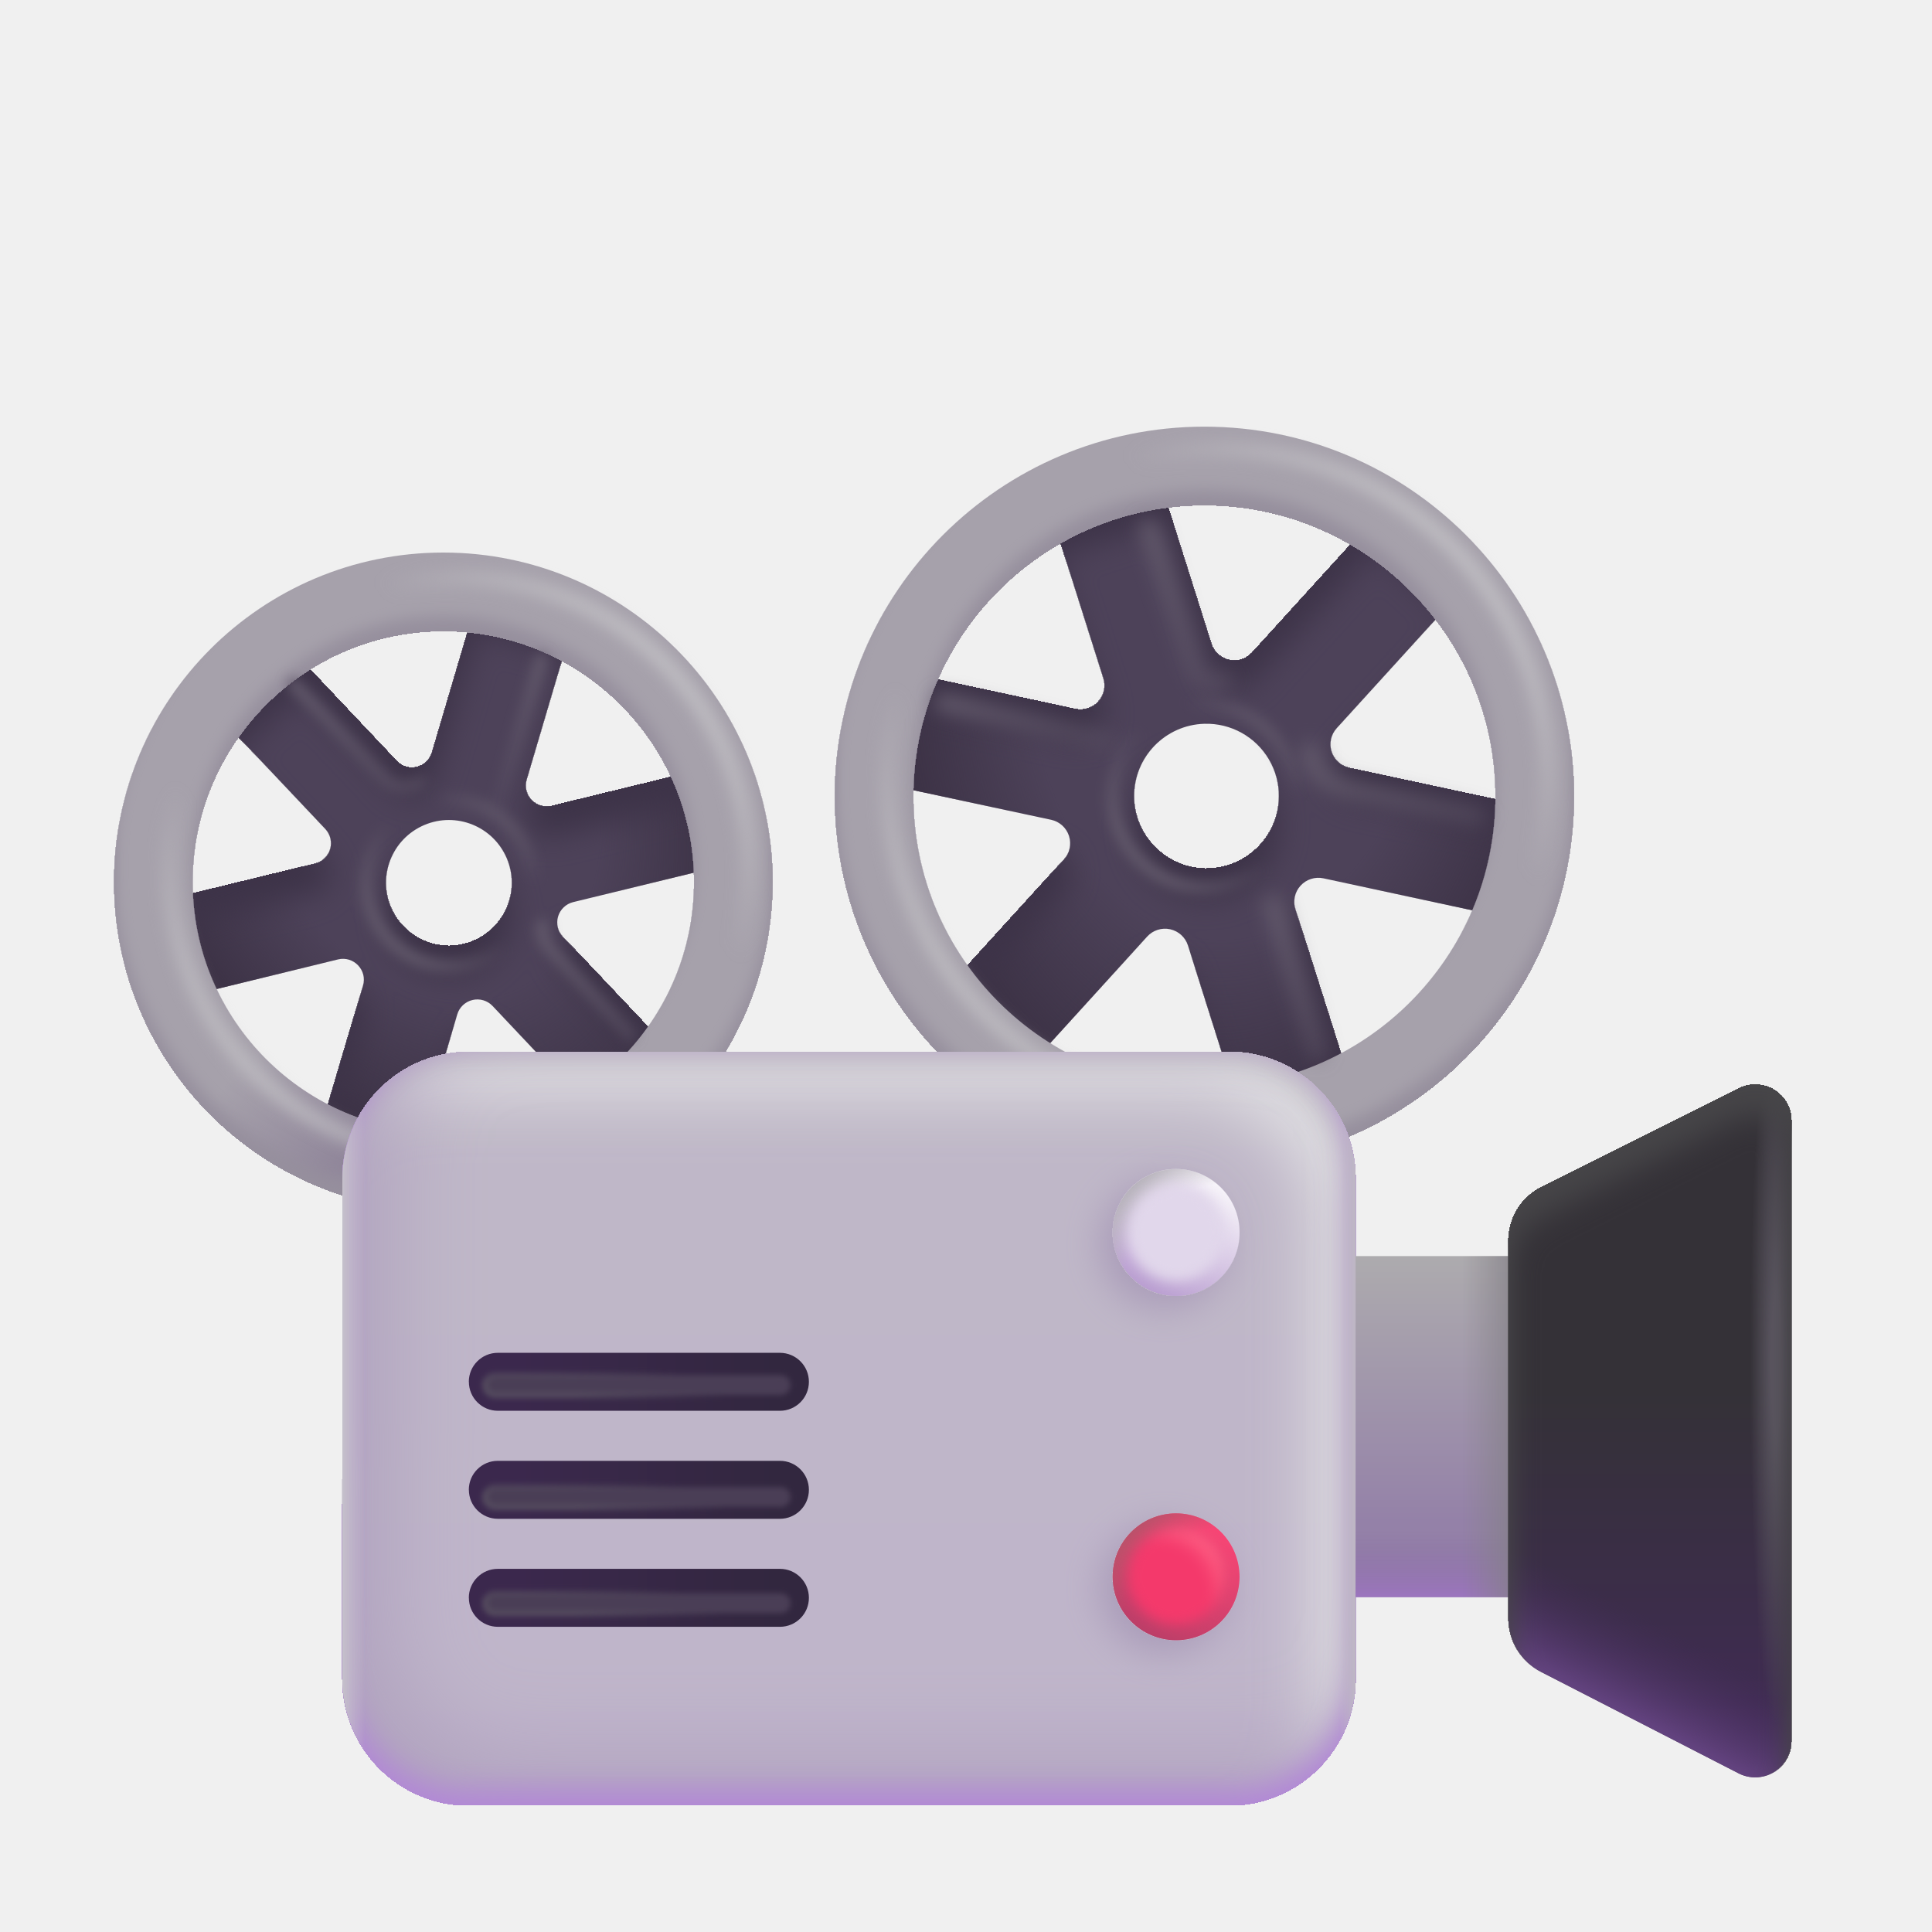
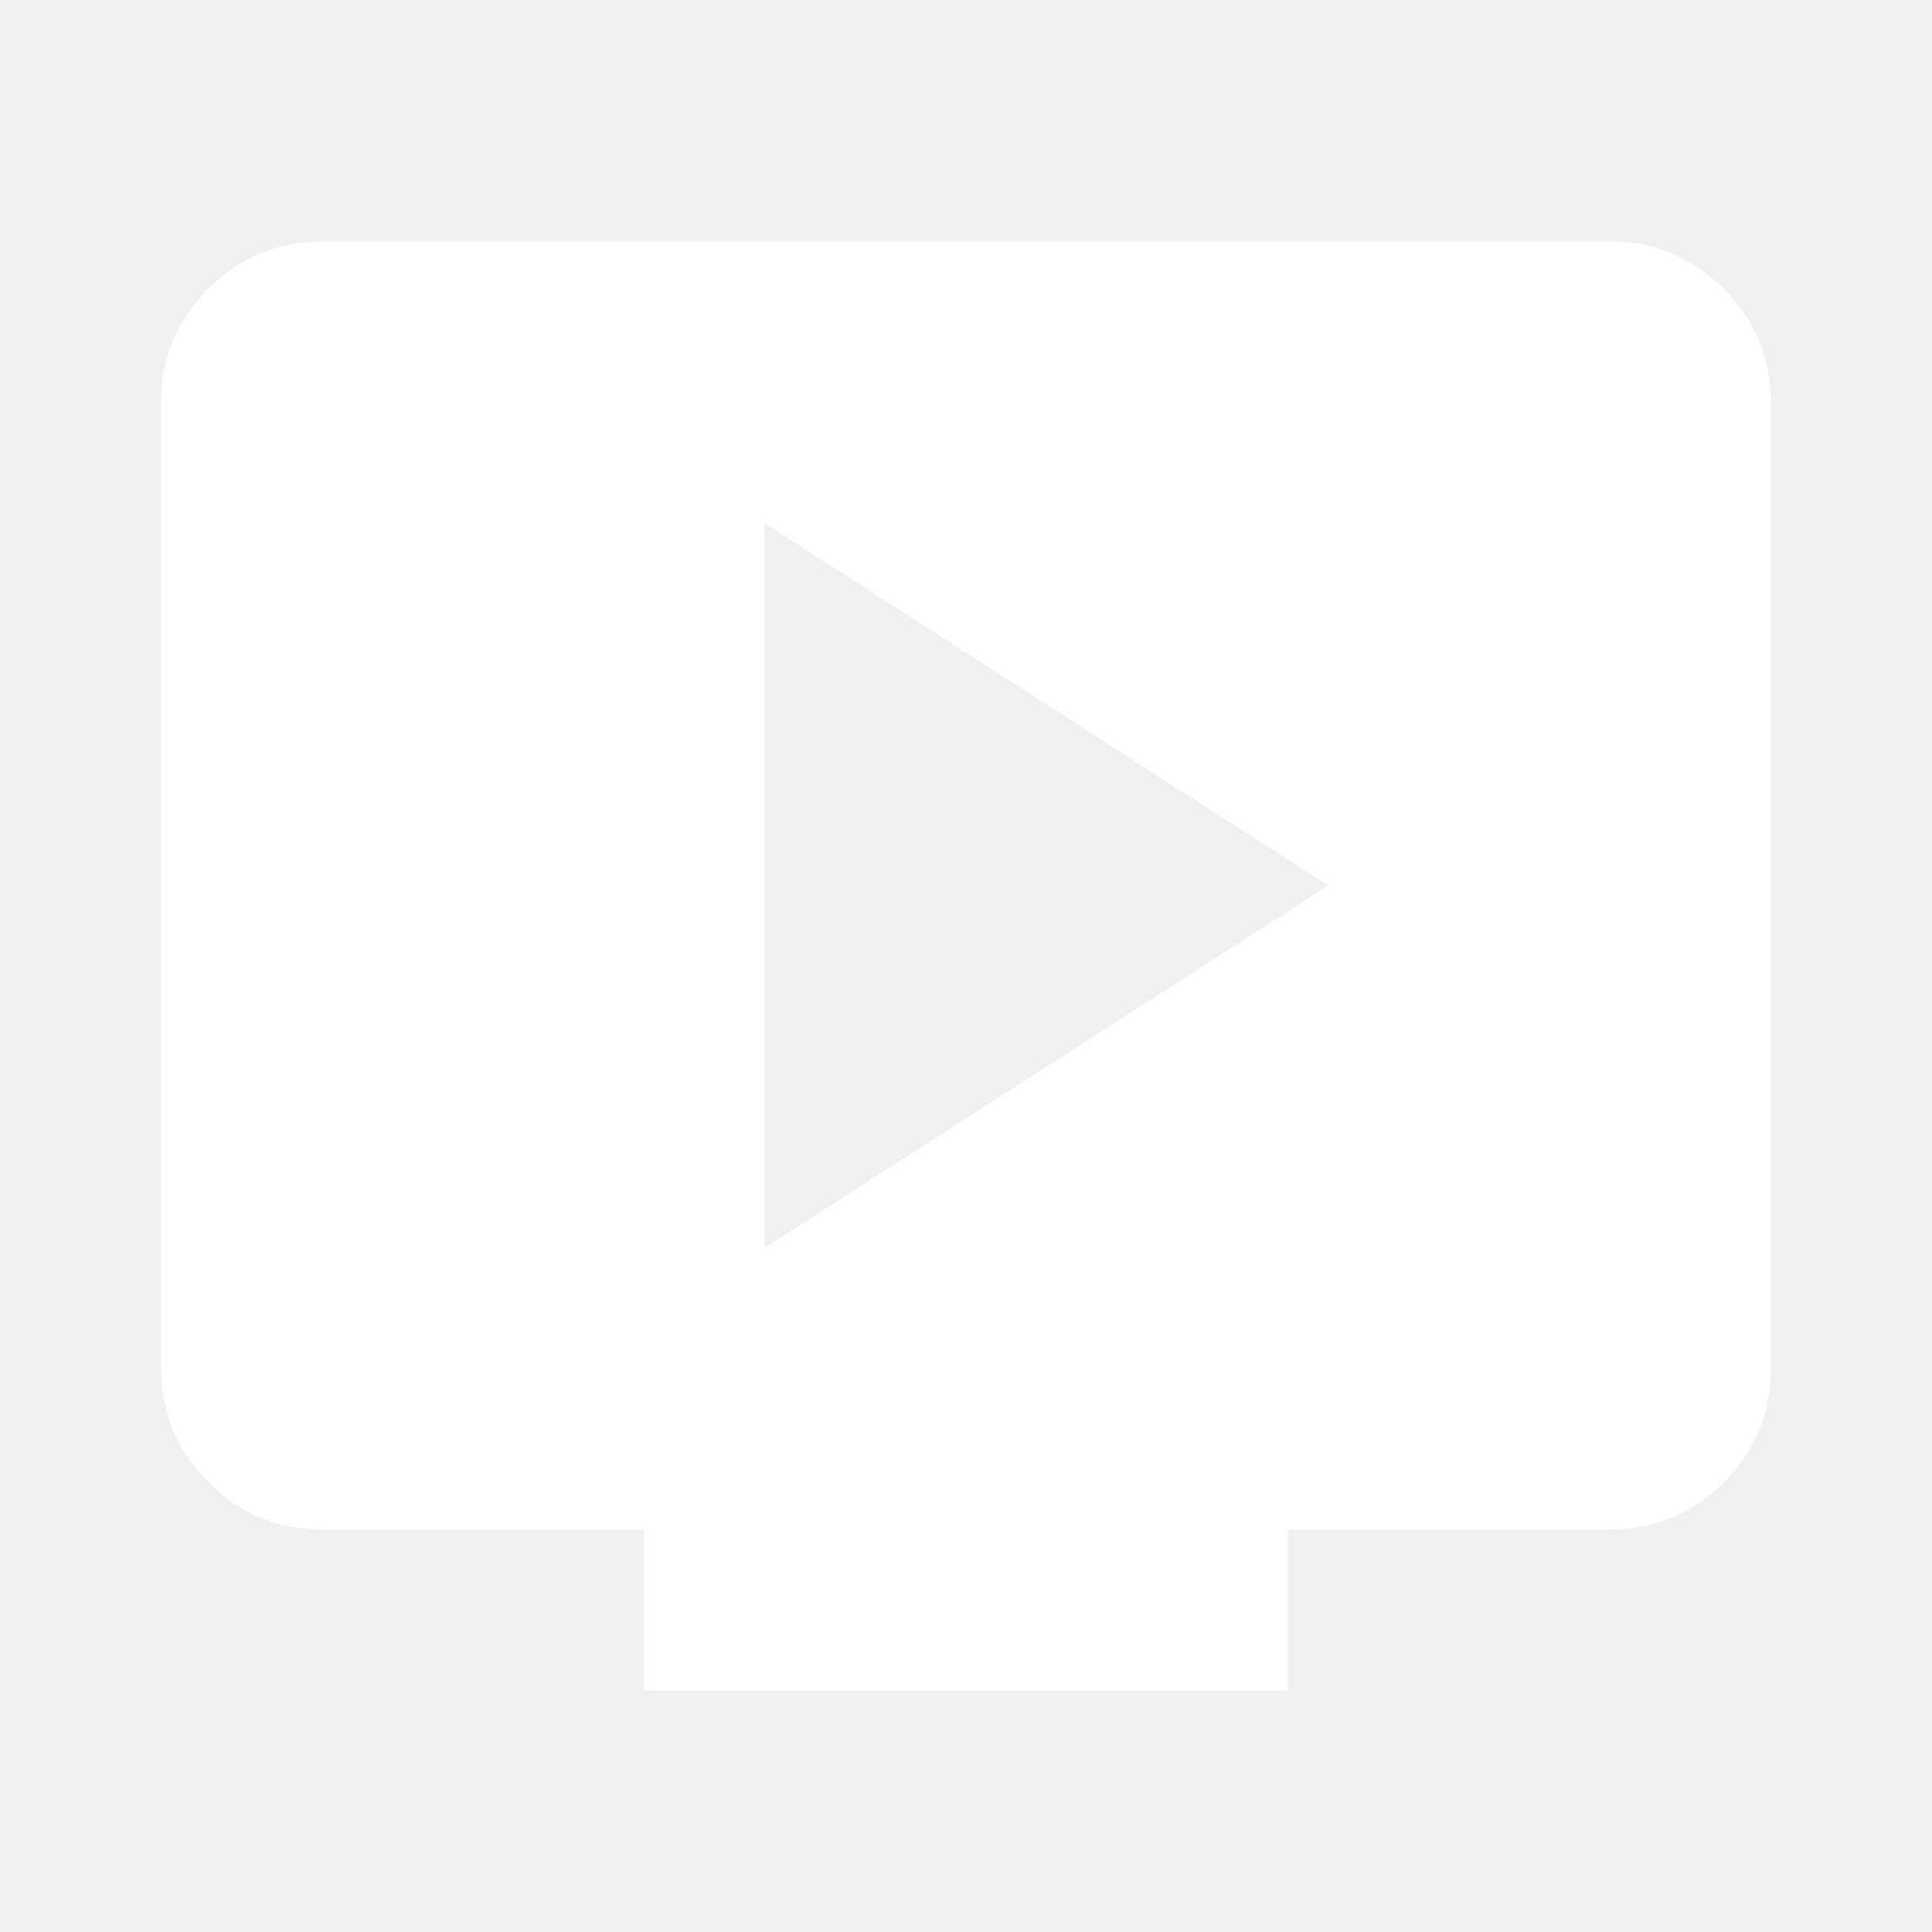
- <svg xmlns="http://www.w3.org/2000/svg" width="1em" height="1em" viewBox="0 0 32 32">
-   <g fill="none">
-     <g fill-rule="evenodd" clip-rule="evenodd" filter="url(#i3SbgSd)">
-       <path fill="#4D4259" d="m19.267 8.148l-1.789.567l.797 2.518a.4.4 0 0 1-.465.512l-3.155-.678l-.394 1.835l3.149.676a.4.4 0 0 1 .212.66l-2.213 2.433l1.388 1.262L19 15.513a.4.4 0 0 1 .677.148l1.112 3.51l1.789-.566l-1.123-3.546a.4.4 0 0 1 .466-.511l3.063.658l.394-1.835l-3.026-.65a.4.4 0 0 1-.212-.66l2.038-2.24l-1.388-1.263l-2.05 2.253a.4.4 0 0 1-.677-.149zm.682 6.239a1.2 1.2 0 1 0 0-2.399a1.2 1.2 0 0 0 0 2.399" />
-       <path fill="url(#ikBCS3o)" d="m19.267 8.148l-1.789.567l.797 2.518a.4.4 0 0 1-.465.512l-3.155-.678l-.394 1.835l3.149.676a.4.4 0 0 1 .212.66l-2.213 2.433l1.388 1.262L19 15.513a.4.4 0 0 1 .677.148l1.112 3.51l1.789-.566l-1.123-3.546a.4.4 0 0 1 .466-.511l3.063.658l.394-1.835l-3.026-.65a.4.4 0 0 1-.212-.66l2.038-2.24l-1.388-1.263l-2.05 2.253a.4.4 0 0 1-.677-.149zm.682 6.239a1.2 1.2 0 1 0 0-2.399a1.2 1.2 0 0 0 0 2.399" />
-     </g>
-     <g fill-rule="evenodd" clip-rule="evenodd" filter="url(#ilOWX2c)">
-       <path fill="#4D4259" d="M4.995 10.94L3.81 12.06l1.577 1.669a.348.348 0 0 1-.17.577l-2.725.663l.386 1.585l2.72-.663c.26-.063.491.18.415.436l-.81 2.74l1.564.463l.806-2.728a.348.348 0 0 1 .586-.14l2.198 2.325l1.186-1.12l-2.22-2.349a.348.348 0 0 1 .17-.576l2.645-.645l-.386-1.584l-2.613.637a.348.348 0 0 1-.416-.437l.746-2.523l-1.564-.463l-.75 2.539a.348.348 0 0 1-.586.14zm2.894 4.623a1.042 1.042 0 1 0-.908-1.877a1.042 1.042 0 0 0 .908 1.877" />
-       <path fill="url(#iirRjkd)" d="M4.995 10.94L3.81 12.06l1.577 1.669a.348.348 0 0 1-.17.577l-2.725.663l.386 1.585l2.72-.663c.26-.063.491.18.415.436l-.81 2.74l1.564.463l.806-2.728a.348.348 0 0 1 .586-.14l2.198 2.325l1.186-1.12l-2.22-2.349a.348.348 0 0 1 .17-.576l2.645-.645l-.386-1.584l-2.613.637a.348.348 0 0 1-.416-.437l.746-2.523l-1.564-.463l-.75 2.539a.348.348 0 0 1-.586.14zm2.894 4.623a1.042 1.042 0 1 0-.908-1.877a1.042 1.042 0 0 0 .908 1.877" />
-     </g>
-     <g filter="url(#iTdWlAy)">
-       <path stroke="#A6A1AB" stroke-width="1.3" d="M25.42 13.188a5.471 5.471 0 1 1-10.942 0a5.471 5.471 0 0 1 10.942 0Z" />
-     </g>
-     <g stroke-width="1.3" filter="url(#id6VxOd)">
-       <circle cx="7.343" cy="14.605" r="4.803" stroke="#A6A1AB" />
-       <circle cx="7.343" cy="14.605" r="4.803" stroke="url(#ioSQ27c)" />
-     </g>
-     <g stroke-width=".25" filter="url(#iLs16Gc)">
-       <circle cx="20.172" cy="12.91" r="5.465" stroke="url(#iRWvCOe)" />
-       <circle cx="20.172" cy="12.91" r="5.465" stroke="url(#iv2zyoe)" />
-     </g>
-     <g stroke-width=".25" filter="url(#iDZF0dg)">
-       <circle cx="7.609" cy="14.374" r="4.797" stroke="url(#iulJYwT)" />
-       <circle cx="7.609" cy="14.374" r="4.797" stroke="url(#ijN7YGe)" />
-     </g>
-     <g filter="url(#io5TAYr)">
-       <path fill="url(#iiMlNXd)" d="M5.671 19.522c0-1.16.94-2.1 2.1-2.1h12.582c1.16 0 2.1.94 2.1 2.1v8.284a2.1 2.1 0 0 1-2.1 2.1H7.77a2.1 2.1 0 0 1-2.1-2.1z" />
-     </g>
-     <path fill="url(#i5WvbWb)" d="M5.671 19.522c0-1.16.94-2.1 2.1-2.1h12.582c1.16 0 2.1.94 2.1 2.1v8.284a2.1 2.1 0 0 1-2.1 2.1H7.77a2.1 2.1 0 0 1-2.1-2.1z" />
-     <path fill="url(#igtJc8c)" d="M5.671 19.522c0-1.16.94-2.1 2.1-2.1h12.582c1.16 0 2.1.94 2.1 2.1v8.284a2.1 2.1 0 0 1-2.1 2.1H7.77a2.1 2.1 0 0 1-2.1-2.1z" />
-     <path fill="url(#iUcOVCd)" d="M7.765 22.887a.48.48 0 0 1 .48-.48h4.673a.48.48 0 0 1 0 .96H8.246a.48.48 0 0 1-.48-.48" />
-     <path fill="url(#icBPhWM)" d="M7.765 24.676a.48.48 0 0 1 .48-.48h4.673a.48.48 0 0 1 0 .96H8.246a.48.48 0 0 1-.48-.48" />
-     <path fill="url(#i6cpULh)" d="M7.765 26.465a.48.48 0 0 1 .48-.48h4.673a.48.48 0 0 1 0 .96H8.246a.48.48 0 0 1-.48-.48" />
-     <g filter="url(#iAqRI6k)">
-       <circle cx="19.48" cy="20.414" r="1.051" fill="url(#ixo87se)" />
-       <circle cx="19.48" cy="20.414" r="1.051" fill="url(#imWUeZb)" />
-     </g>
-     <g filter="url(#izSFy1c)">
-       <circle cx="19.48" cy="20.414" r=".804" fill="#E1D7EB" />
-     </g>
-     <g filter="url(#iDt4whc)">
-       <circle cx="19.48" cy="26.117" r="1.051" fill="url(#io000jL)" />
-       <circle cx="19.48" cy="26.117" r="1.051" fill="url(#ihP1IGi)" />
-     </g>
-     <g filter="url(#iLt0xPd)">
-       <circle cx="19.48" cy="26.117" r=".789" fill="#F4396B" />
-       <circle cx="19.48" cy="26.117" r=".789" fill="url(#ixDCv4b)" />
-     </g>
-     <path fill="url(#iAf0LVb)" d="M22.453 20.805h2.531v5.648h-2.531z" />
-     <path fill="url(#ih5LSwd)" d="M22.453 20.805h2.531v5.648h-2.531z" />
-     <path fill="url(#iadLZae)" d="M22.453 20.805h2.531v5.648h-2.531z" />
-     <g filter="url(#iU03Mrb)">
-       <path fill="url(#ioOovee)" d="M29.671 18.565a.6.6 0 0 0-.868-.537l-3.266 1.633a1 1 0 0 0-.553.895v6.247a1 1 0 0 0 .543.89l3.27 1.679a.6.6 0 0 0 .874-.534z" />
-       <path fill="url(#iVGbzUk)" d="M29.671 18.565a.6.6 0 0 0-.868-.537l-3.266 1.633a1 1 0 0 0-.553.895v6.247a1 1 0 0 0 .543.89l3.27 1.679a.6.6 0 0 0 .874-.534z" />
-       <path fill="url(#iIXiDee)" d="M29.671 18.565a.6.6 0 0 0-.868-.537l-3.266 1.633a1 1 0 0 0-.553.895v6.247a1 1 0 0 0 .543.89l3.27 1.679a.6.6 0 0 0 .874-.534z" />
-     </g>
-     <g filter="url(#iwPczwY)">
-       <rect width="5.059" height=".332" x="8.035" y="22.775" fill="#4A3E56" rx=".166" />
-       <rect width="5.059" height=".332" x="8.035" y="22.775" stroke="url(#iT6nagd)" stroke-width=".1" rx=".166" />
-     </g>
-     <g filter="url(#iBkEJtM)">
-       <rect width="5.059" height=".332" x="8.035" y="24.629" fill="#4A3E56" rx=".166" />
-       <rect width="5.059" height=".332" x="8.035" y="24.629" stroke="url(#izF7XXd)" stroke-width=".1" rx=".166" />
-     </g>
-     <g filter="url(#ictqadH)">
-       <rect width="5.059" height=".332" x="8.035" y="26.389" fill="#4A3E56" rx=".166" />
-       <rect width="5.059" height=".332" x="8.035" y="26.389" stroke="url(#idhfSSc)" stroke-width=".1" rx=".166" />
-     </g>
-     <g filter="url(#iDutnld)">
-       <path stroke="url(#i1VTsIY)" stroke-linecap="round" stroke-width=".2" d="m4.867 11.336l1.479 1.547a.48.48 0 0 0 .622.062" />
-     </g>
-     <g filter="url(#ibbDhcB)">
-       <path stroke="url(#i17SOBh)" stroke-linecap="round" stroke-width=".3" d="m19.028 8.749l.745 2.298c0 .148.281.36.5.219" />
-     </g>
-     <g filter="url(#iKi8nOd)">
-       <path stroke="url(#iSlTQXb)" stroke-linecap="round" stroke-width=".2" d="M8.984 15.32c-.02.06-.02.228.148.422c.17.194.946 1.013 1.313 1.399" />
-     </g>
-     <g stroke-linecap="round" stroke-width=".2" filter="url(#i8cdKUb)">
-       <circle cx="7.441" cy="14.629" r="1.371" stroke="url(#in3voGe)" />
-       <circle cx="7.441" cy="14.629" r="1.371" stroke="url(#iYfvG8b)" />
-     </g>
-     <g stroke-linecap="round" stroke-width=".2" filter="url(#inXyeic)">
-       <circle cx="19.937" cy="13.188" r="1.508" stroke="url(#iYlsokb)" />
-       <circle cx="19.937" cy="13.188" r="1.508" stroke="url(#idMYISb)" />
-     </g>
-     <g filter="url(#i1wxBJd)">
-       <path stroke="url(#iqmpaGc)" stroke-linecap="round" stroke-width=".2" d="m8.968 10.922l-.734 2.484" />
-     </g>
-     <g filter="url(#ibMm5Ge)">
-       <path stroke="url(#iWEUVSc)" stroke-linecap="round" stroke-width=".3" d="m21.078 14.984l.75 2.438" />
-     </g>
-     <g filter="url(#iCOS8Pc)">
-       <path stroke="url(#irt22Bc)" stroke-linecap="round" stroke-width=".3" d="M21.703 12.438c-.01.171.115.543.703.656c.587.112 1.62.328 2.062.422" />
-     </g>
-     <g filter="url(#iMBnCXc)">
-       <path stroke="url(#innSMEd)" stroke-linecap="round" stroke-width=".3" d="m15.625 11.64l2.687.626" />
-     </g>
-     <defs>
-       <linearGradient id="iRWvCOe" x1="24.667" x2="22.259" y1="8.959" y2="11.274" gradientUnits="userSpaceOnUse">
-         <stop offset=".148" stop-color="#C0BEC3" />
-         <stop offset="1" stop-color="#C0BEC3" stop-opacity="0" />
-       </linearGradient>
-       <linearGradient id="iv2zyoe" x1="15.93" x2="18.153" y1="16.986" y2="14.886" gradientUnits="userSpaceOnUse">
-         <stop stop-color="#C0BEC3" />
-         <stop offset="1" stop-color="#C0BEC3" stop-opacity="0" />
-       </linearGradient>
-       <linearGradient id="iulJYwT" x1="11.554" x2="9.441" y1="10.907" y2="12.939" gradientUnits="userSpaceOnUse">
-         <stop offset=".148" stop-color="#C0BEC3" />
-         <stop offset="1" stop-color="#C0BEC3" stop-opacity="0" />
-       </linearGradient>
-       <linearGradient id="ijN7YGe" x1="3.886" x2="5.837" y1="17.952" y2="16.109" gradientUnits="userSpaceOnUse">
-         <stop stop-color="#C0BEC3" />
-         <stop offset="1" stop-color="#C0BEC3" stop-opacity="0" />
-       </linearGradient>
-       <linearGradient id="iiMlNXd" x1="14.062" x2="14.062" y1="17.422" y2="29.906" gradientUnits="userSpaceOnUse">
-         <stop stop-color="#BFB8C7" />
-         <stop offset="1" stop-color="#BFB4CB" />
-         <stop offset="1" stop-color="#BFB8C7" stop-opacity="0" />
-       </linearGradient>
-       <linearGradient id="i5WvbWb" x1="22.453" x2="22.192" y1="24.337" y2="24.337" gradientUnits="userSpaceOnUse">
-         <stop stop-color="#BEB8C4" />
-         <stop offset="1" stop-color="#BEB8C4" stop-opacity="0" />
-       </linearGradient>
-       <linearGradient id="igtJc8c" x1="5.671" x2="6.046" y1="24.063" y2="24.063" gradientUnits="userSpaceOnUse">
-         <stop stop-color="#C5C1CA" />
-         <stop offset="1" stop-color="#C5C1CA" stop-opacity="0" />
-       </linearGradient>
-       <linearGradient id="iUcOVCd" x1="8.546" x2="12.89" y1="23.063" y2="23.063" gradientUnits="userSpaceOnUse">
-         <stop stop-color="#3B284D" />
-         <stop offset="1" stop-color="#32273F" />
-       </linearGradient>
-       <linearGradient id="icBPhWM" x1="8.546" x2="12.89" y1="24.852" y2="24.852" gradientUnits="userSpaceOnUse">
-         <stop stop-color="#3B284D" />
-         <stop offset="1" stop-color="#32273F" />
-       </linearGradient>
-       <linearGradient id="i6cpULh" x1="8.546" x2="12.89" y1="26.641" y2="26.641" gradientUnits="userSpaceOnUse">
-         <stop stop-color="#3B284D" />
-         <stop offset="1" stop-color="#32273F" />
-       </linearGradient>
-       <linearGradient id="ixo87se" x1="20.238" x2="19.07" y1="19.363" y2="21.372" gradientUnits="userSpaceOnUse">
-         <stop stop-color="#fff" />
-         <stop offset="1" stop-color="#BA9FD1" />
-       </linearGradient>
-       <linearGradient id="io000jL" x1="20.238" x2="19.07" y1="25.066" y2="27.075" gradientUnits="userSpaceOnUse">
-         <stop stop-color="#FF4676" />
-         <stop offset="1" stop-color="#BC3E68" />
-       </linearGradient>
-       <linearGradient id="iAf0LVb" x1="23.718" x2="23.718" y1="20.805" y2="25.219" gradientUnits="userSpaceOnUse">
-         <stop stop-color="#ADABAE" />
-         <stop offset="1" stop-color="#9481A8" />
-       </linearGradient>
-       <linearGradient id="ih5LSwd" x1="24.828" x2="24.828" y1="26.523" y2="25.359" gradientUnits="userSpaceOnUse">
-         <stop stop-color="#9E75C2" />
-         <stop offset="1" stop-color="#84699E" stop-opacity="0" />
-       </linearGradient>
-       <linearGradient id="iadLZae" x1="25.328" x2="24.234" y1="25.469" y2="25.469" gradientUnits="userSpaceOnUse">
-         <stop stop-color="#848087" />
-         <stop offset="1" stop-color="#848087" stop-opacity="0" />
-       </linearGradient>
-       <linearGradient id="ioOovee" x1="27.328" x2="27.328" y1="23.031" y2="28.531" gradientUnits="userSpaceOnUse">
-         <stop stop-color="#343137" />
-         <stop offset="1" stop-color="#402B54" />
-       </linearGradient>
-       <linearGradient id="iVGbzUk" x1="26.75" x2="27.546" y1="28.453" y2="26.906" gradientUnits="userSpaceOnUse">
-         <stop stop-color="#694787" />
-         <stop offset="1" stop-color="#442D59" stop-opacity="0" />
-       </linearGradient>
-       <linearGradient id="i1VTsIY" x1="4.867" x2="8.714" y1="11.492" y2="14.664" gradientUnits="userSpaceOnUse">
-         <stop stop-color="#62596B" />
-         <stop offset="1" stop-color="#62596B" stop-opacity="0" />
-       </linearGradient>
-       <linearGradient id="i17SOBh" x1="18.954" x2="21.264" y1="8.9" y2="13.479" gradientUnits="userSpaceOnUse">
-         <stop stop-color="#62596B" />
-         <stop offset="1" stop-color="#62596B" stop-opacity="0" />
-       </linearGradient>
-       <linearGradient id="iSlTQXb" x1="8.975" x2="12.481" y1="15.488" y2="17.374" gradientUnits="userSpaceOnUse">
-         <stop stop-color="#62596B" />
-         <stop offset="1" stop-color="#62596B" stop-opacity="0" />
-       </linearGradient>
-       <linearGradient id="in3voGe" x1="6.312" x2="7.258" y1="15.297" y2="14.429" gradientUnits="userSpaceOnUse">
-         <stop stop-color="#62596B" />
-         <stop offset="1" stop-color="#62596B" stop-opacity="0" />
-       </linearGradient>
-       <linearGradient id="iYfvG8b" x1="8.812" x2="8.4" y1="13.781" y2="14.274" gradientUnits="userSpaceOnUse">
-         <stop stop-color="#62596B" />
-         <stop offset="1" stop-color="#62596B" stop-opacity="0" />
-       </linearGradient>
-       <linearGradient id="iYlsokb" x1="18.695" x2="19.736" y1="13.922" y2="12.968" gradientUnits="userSpaceOnUse">
-         <stop stop-color="#62596B" />
-         <stop offset="1" stop-color="#62596B" stop-opacity="0" />
-       </linearGradient>
-       <linearGradient id="idMYISb" x1="21.445" x2="20.992" y1="12.255" y2="12.798" gradientUnits="userSpaceOnUse">
-         <stop stop-color="#62596B" />
-         <stop offset="1" stop-color="#62596B" stop-opacity="0" />
-       </linearGradient>
-       <linearGradient id="iqmpaGc" x1="8.968" x2="9.944" y1="10.922" y2="11.836" gradientUnits="userSpaceOnUse">
-         <stop stop-color="#62596B" />
-         <stop offset="1" stop-color="#62596B" stop-opacity="0" />
-       </linearGradient>
-       <linearGradient id="iWEUVSc" x1="21.078" x2="23.182" y1="15.203" y2="15.622" gradientUnits="userSpaceOnUse">
-         <stop stop-color="#62596B" />
-         <stop offset="1" stop-color="#62596B" stop-opacity="0" />
-       </linearGradient>
-       <linearGradient id="irt22Bc" x1="21.702" x2="23.851" y1="12.534" y2="16.101" gradientUnits="userSpaceOnUse">
-         <stop stop-color="#62596B" />
-         <stop offset="1" stop-color="#62596B" stop-opacity="0" />
-       </linearGradient>
-       <linearGradient id="innSMEd" x1="15.624" x2="16.208" y1="11.683" y2="13.62" gradientUnits="userSpaceOnUse">
-         <stop stop-color="#62596B" />
-         <stop offset="1" stop-color="#62596B" stop-opacity="0" />
-       </linearGradient>
-       <filter id="i3SbgSd" width="11.117" height="11.523" x="14.261" y="8.148" color-interpolation-filters="sRGB" filterUnits="userSpaceOnUse">
-         <feFlood flood-opacity="0" result="BackgroundImageFix" />
-         <feBlend in="SourceGraphic" in2="BackgroundImageFix" result="shape" />
-         <feColorMatrix in="SourceAlpha" result="hardAlpha" values="0 0 0 0 0 0 0 0 0 0 0 0 0 0 0 0 0 0 127 0" />
-         <feOffset dy=".5" />
-         <feGaussianBlur stdDeviation=".25" />
-         <feComposite in2="hardAlpha" k2="-1" k3="1" operator="arithmetic" />
-         <feColorMatrix values="0 0 0 0 0.239 0 0 0 0 0.2 0 0 0 0 0.282 0 0 0 1 0" />
-         <feBlend in2="shape" result="effect1_innerShadow_236_100" />
-       </filter>
-       <filter id="ilOWX2c" width="9.646" height="10.102" x="2.492" y="9.927" color-interpolation-filters="sRGB" filterUnits="userSpaceOnUse">
-         <feFlood flood-opacity="0" result="BackgroundImageFix" />
-         <feBlend in="SourceGraphic" in2="BackgroundImageFix" result="shape" />
-         <feColorMatrix in="SourceAlpha" result="hardAlpha" values="0 0 0 0 0 0 0 0 0 0 0 0 0 0 0 0 0 0 127 0" />
-         <feOffset dy=".5" />
-         <feGaussianBlur stdDeviation=".25" />
-         <feComposite in2="hardAlpha" k2="-1" k3="1" operator="arithmetic" />
-         <feColorMatrix values="0 0 0 0 0.239 0 0 0 0 0.2 0 0 0 0 0.282 0 0 0 1 0" />
-         <feBlend in2="shape" result="effect1_innerShadow_236_100" />
-       </filter>
-       <filter id="iTdWlAy" width="12.242" height="12.492" x="13.828" y="6.816" color-interpolation-filters="sRGB" filterUnits="userSpaceOnUse">
-         <feFlood flood-opacity="0" result="BackgroundImageFix" />
-         <feBlend in="SourceGraphic" in2="BackgroundImageFix" result="shape" />
-         <feColorMatrix in="SourceAlpha" result="hardAlpha" values="0 0 0 0 0 0 0 0 0 0 0 0 0 0 0 0 0 0 127 0" />
-         <feOffset dy="-.25" />
-         <feGaussianBlur stdDeviation=".125" />
-         <feComposite in2="hardAlpha" k2="-1" k3="1" operator="arithmetic" />
-         <feColorMatrix values="0 0 0 0 0.588 0 0 0 0 0.561 0 0 0 0 0.616 0 0 0 1 0" />
-         <feBlend in2="shape" result="effect1_innerShadow_236_100" />
-       </filter>
-       <filter id="id6VxOd" width="10.906" height="11.156" x="1.89" y="8.902" color-interpolation-filters="sRGB" filterUnits="userSpaceOnUse">
-         <feFlood flood-opacity="0" result="BackgroundImageFix" />
-         <feBlend in="SourceGraphic" in2="BackgroundImageFix" result="shape" />
-         <feColorMatrix in="SourceAlpha" result="hardAlpha" values="0 0 0 0 0 0 0 0 0 0 0 0 0 0 0 0 0 0 127 0" />
-         <feOffset dy="-.25" />
-         <feGaussianBlur stdDeviation=".125" />
-         <feComposite in2="hardAlpha" k2="-1" k3="1" operator="arithmetic" />
-         <feColorMatrix values="0 0 0 0 0.588 0 0 0 0 0.561 0 0 0 0 0.616 0 0 0 1 0" />
-         <feBlend in2="shape" result="effect1_innerShadow_236_100" />
-       </filter>
-       <filter id="iLs16Gc" width="11.681" height="11.681" x="14.332" y="7.069" color-interpolation-filters="sRGB" filterUnits="userSpaceOnUse">
-         <feFlood flood-opacity="0" result="BackgroundImageFix" />
-         <feBlend in="SourceGraphic" in2="BackgroundImageFix" result="shape" />
-         <feGaussianBlur result="effect1_foregroundBlur_236_100" stdDeviation=".125" />
-       </filter>
-       <filter id="iDZF0dg" width="10.344" height="10.344" x="2.437" y="9.203" color-interpolation-filters="sRGB" filterUnits="userSpaceOnUse">
-         <feFlood flood-opacity="0" result="BackgroundImageFix" />
-         <feBlend in="SourceGraphic" in2="BackgroundImageFix" result="shape" />
-         <feGaussianBlur result="effect1_foregroundBlur_236_100" stdDeviation=".125" />
-       </filter>
-       <filter id="io5TAYr" width="18.281" height="13.984" x="4.921" y="16.672" color-interpolation-filters="sRGB" filterUnits="userSpaceOnUse">
-         <feFlood flood-opacity="0" result="BackgroundImageFix" />
-         <feBlend in="SourceGraphic" in2="BackgroundImageFix" result="shape" />
-         <feColorMatrix in="SourceAlpha" result="hardAlpha" values="0 0 0 0 0 0 0 0 0 0 0 0 0 0 0 0 0 0 127 0" />
-         <feOffset dx="-.75" dy=".75" />
-         <feGaussianBlur stdDeviation=".5" />
-         <feComposite in2="hardAlpha" k2="-1" k3="1" operator="arithmetic" />
-         <feColorMatrix values="0 0 0 0 0.871 0 0 0 0 0.863 0 0 0 0 0.882 0 0 0 1 0" />
-         <feBlend in2="shape" result="effect1_innerShadow_236_100" />
-         <feColorMatrix in="SourceAlpha" result="hardAlpha" values="0 0 0 0 0 0 0 0 0 0 0 0 0 0 0 0 0 0 127 0" />
-         <feOffset dx="-.15" dy=".15" />
-         <feGaussianBlur stdDeviation=".25" />
-         <feComposite in2="hardAlpha" k2="-1" k3="1" operator="arithmetic" />
-         <feColorMatrix values="0 0 0 0 0.749 0 0 0 0 0.741 0 0 0 0 0.757 0 0 0 1 0" />
-         <feBlend in2="effect1_innerShadow_236_100" result="effect2_innerShadow_236_100" />
-         <feColorMatrix in="SourceAlpha" result="hardAlpha" values="0 0 0 0 0 0 0 0 0 0 0 0 0 0 0 0 0 0 127 0" />
-         <feOffset dx=".75" dy="-.75" />
-         <feGaussianBlur stdDeviation=".75" />
-         <feComposite in2="hardAlpha" k2="-1" k3="1" operator="arithmetic" />
-         <feColorMatrix values="0 0 0 0 0.69 0 0 0 0 0.635 0 0 0 0 0.745 0 0 0 1 0" />
-         <feBlend in2="effect2_innerShadow_236_100" result="effect3_innerShadow_236_100" />
-         <feColorMatrix in="SourceAlpha" result="hardAlpha" values="0 0 0 0 0 0 0 0 0 0 0 0 0 0 0 0 0 0 127 0" />
-         <feOffset dy="-.25" />
-         <feGaussianBlur stdDeviation=".25" />
-         <feComposite in2="hardAlpha" k2="-1" k3="1" operator="arithmetic" />
-         <feColorMatrix values="0 0 0 0 0.698 0 0 0 0 0.525 0 0 0 0 0.847 0 0 0 1 0" />
-         <feBlend in2="effect3_innerShadow_236_100" result="effect4_innerShadow_236_100" />
-       </filter>
-       <filter id="iAqRI6k" width="3.302" height="3.302" x="17.629" y="18.963" color-interpolation-filters="sRGB" filterUnits="userSpaceOnUse">
-         <feFlood flood-opacity="0" result="BackgroundImageFix" />
-         <feColorMatrix in="SourceAlpha" result="hardAlpha" values="0 0 0 0 0 0 0 0 0 0 0 0 0 0 0 0 0 0 127 0" />
-         <feOffset dx="-.2" dy=".2" />
-         <feGaussianBlur stdDeviation=".3" />
-         <feComposite in2="hardAlpha" operator="out" />
-         <feColorMatrix values="0 0 0 0 0.667 0 0 0 0 0.612 0 0 0 0 0.725 0 0 0 1 0" />
-         <feBlend in2="BackgroundImageFix" result="effect1_dropShadow_236_100" />
-         <feBlend in="SourceGraphic" in2="effect1_dropShadow_236_100" result="shape" />
-       </filter>
-       <filter id="izSFy1c" width="2.007" height="2.007" x="18.476" y="19.41" color-interpolation-filters="sRGB" filterUnits="userSpaceOnUse">
-         <feFlood flood-opacity="0" result="BackgroundImageFix" />
-         <feBlend in="SourceGraphic" in2="BackgroundImageFix" result="shape" />
-         <feGaussianBlur result="effect1_foregroundBlur_236_100" stdDeviation=".1" />
-       </filter>
-       <filter id="iDt4whc" width="3.302" height="3.302" x="17.629" y="24.666" color-interpolation-filters="sRGB" filterUnits="userSpaceOnUse">
-         <feFlood flood-opacity="0" result="BackgroundImageFix" />
-         <feColorMatrix in="SourceAlpha" result="hardAlpha" values="0 0 0 0 0 0 0 0 0 0 0 0 0 0 0 0 0 0 127 0" />
-         <feOffset dx="-.2" dy=".2" />
-         <feGaussianBlur stdDeviation=".3" />
-         <feComposite in2="hardAlpha" operator="out" />
-         <feColorMatrix values="0 0 0 0 0.667 0 0 0 0 0.612 0 0 0 0 0.725 0 0 0 1 0" />
-         <feBlend in2="BackgroundImageFix" result="effect1_dropShadow_236_100" />
-         <feBlend in="SourceGraphic" in2="effect1_dropShadow_236_100" result="shape" />
-       </filter>
-       <filter id="iLt0xPd" width="1.978" height="1.978" x="18.491" y="25.128" color-interpolation-filters="sRGB" filterUnits="userSpaceOnUse">
-         <feFlood flood-opacity="0" result="BackgroundImageFix" />
-         <feBlend in="SourceGraphic" in2="BackgroundImageFix" result="shape" />
-         <feGaussianBlur result="effect1_foregroundBlur_236_100" stdDeviation=".1" />
-       </filter>
-       <filter id="iU03Mrb" width="4.688" height="11.975" x="24.984" y="17.964" color-interpolation-filters="sRGB" filterUnits="userSpaceOnUse">
-         <feFlood flood-opacity="0" result="BackgroundImageFix" />
-         <feBlend in="SourceGraphic" in2="BackgroundImageFix" result="shape" />
-         <feColorMatrix in="SourceAlpha" result="hardAlpha" values="0 0 0 0 0 0 0 0 0 0 0 0 0 0 0 0 0 0 127 0" />
-         <feOffset dy=".5" />
-         <feGaussianBlur stdDeviation=".25" />
-         <feComposite in2="hardAlpha" k2="-1" k3="1" operator="arithmetic" />
-         <feColorMatrix values="0 0 0 0 0.275 0 0 0 0 0.271 0 0 0 0 0.282 0 0 0 1 0" />
-         <feBlend in2="shape" result="effect1_innerShadow_236_100" />
-       </filter>
-       <filter id="iwPczwY" width="5.359" height=".632" x="7.885" y="22.625" color-interpolation-filters="sRGB" filterUnits="userSpaceOnUse">
-         <feFlood flood-opacity="0" result="BackgroundImageFix" />
-         <feBlend in="SourceGraphic" in2="BackgroundImageFix" result="shape" />
-         <feGaussianBlur result="effect1_foregroundBlur_236_100" stdDeviation=".05" />
-       </filter>
-       <filter id="iBkEJtM" width="5.359" height=".632" x="7.885" y="24.479" color-interpolation-filters="sRGB" filterUnits="userSpaceOnUse">
-         <feFlood flood-opacity="0" result="BackgroundImageFix" />
-         <feBlend in="SourceGraphic" in2="BackgroundImageFix" result="shape" />
-         <feGaussianBlur result="effect1_foregroundBlur_236_100" stdDeviation=".05" />
-       </filter>
-       <filter id="ictqadH" width="5.359" height=".632" x="7.885" y="26.239" color-interpolation-filters="sRGB" filterUnits="userSpaceOnUse">
-         <feFlood flood-opacity="0" result="BackgroundImageFix" />
-         <feBlend in="SourceGraphic" in2="BackgroundImageFix" result="shape" />
-         <feGaussianBlur result="effect1_foregroundBlur_236_100" stdDeviation=".05" />
-       </filter>
-       <filter id="iDutnld" width="2.702" height="2.298" x="4.567" y="11.036" color-interpolation-filters="sRGB" filterUnits="userSpaceOnUse">
-         <feFlood flood-opacity="0" result="BackgroundImageFix" />
-         <feBlend in="SourceGraphic" in2="BackgroundImageFix" result="shape" />
-         <feGaussianBlur result="effect1_foregroundBlur_236_100" stdDeviation=".1" />
-       </filter>
-       <filter id="ibbDhcB" width="2.146" height="3.463" x="18.577" y="8.299" color-interpolation-filters="sRGB" filterUnits="userSpaceOnUse">
-         <feFlood flood-opacity="0" result="BackgroundImageFix" />
-         <feBlend in="SourceGraphic" in2="BackgroundImageFix" result="shape" />
-         <feGaussianBlur result="effect1_foregroundBlur_236_100" stdDeviation=".15" />
-       </filter>
-       <filter id="iKi8nOd" width="2.07" height="2.42" x="8.675" y="15.02" color-interpolation-filters="sRGB" filterUnits="userSpaceOnUse">
-         <feFlood flood-opacity="0" result="BackgroundImageFix" />
-         <feBlend in="SourceGraphic" in2="BackgroundImageFix" result="shape" />
-         <feGaussianBlur result="effect1_foregroundBlur_236_100" stdDeviation=".1" />
-       </filter>
-       <filter id="i8cdKUb" width="3.342" height="3.342" x="5.77" y="12.958" color-interpolation-filters="sRGB" filterUnits="userSpaceOnUse">
-         <feFlood flood-opacity="0" result="BackgroundImageFix" />
-         <feBlend in="SourceGraphic" in2="BackgroundImageFix" result="shape" />
-         <feGaussianBlur result="effect1_foregroundBlur_236_100" stdDeviation=".1" />
-       </filter>
-       <filter id="inXyeic" width="3.616" height="3.616" x="18.129" y="11.38" color-interpolation-filters="sRGB" filterUnits="userSpaceOnUse">
-         <feFlood flood-opacity="0" result="BackgroundImageFix" />
-         <feBlend in="SourceGraphic" in2="BackgroundImageFix" result="shape" />
-         <feGaussianBlur result="effect1_foregroundBlur_236_100" stdDeviation=".1" />
-       </filter>
-       <filter id="i1wxBJd" width="1.334" height="3.084" x="7.934" y="10.622" color-interpolation-filters="sRGB" filterUnits="userSpaceOnUse">
-         <feFlood flood-opacity="0" result="BackgroundImageFix" />
-         <feBlend in="SourceGraphic" in2="BackgroundImageFix" result="shape" />
-         <feGaussianBlur result="effect1_foregroundBlur_236_100" stdDeviation=".1" />
-       </filter>
-       <filter id="ibMm5Ge" width="1.65" height="3.338" x="20.628" y="14.534" color-interpolation-filters="sRGB" filterUnits="userSpaceOnUse">
-         <feFlood flood-opacity="0" result="BackgroundImageFix" />
-         <feBlend in="SourceGraphic" in2="BackgroundImageFix" result="shape" />
-         <feGaussianBlur result="effect1_foregroundBlur_236_100" stdDeviation=".15" />
-       </filter>
-       <filter id="iCOS8Pc" width="3.666" height="1.978" x="21.252" y="11.988" color-interpolation-filters="sRGB" filterUnits="userSpaceOnUse">
-         <feFlood flood-opacity="0" result="BackgroundImageFix" />
-         <feBlend in="SourceGraphic" in2="BackgroundImageFix" result="shape" />
-         <feGaussianBlur result="effect1_foregroundBlur_236_100" stdDeviation=".15" />
-       </filter>
-       <filter id="iMBnCXc" width="3.588" height="1.525" x="15.175" y="11.191" color-interpolation-filters="sRGB" filterUnits="userSpaceOnUse">
-         <feFlood flood-opacity="0" result="BackgroundImageFix" />
-         <feBlend in="SourceGraphic" in2="BackgroundImageFix" result="shape" />
-         <feGaussianBlur result="effect1_foregroundBlur_236_100" stdDeviation=".15" />
-       </filter>
-       <radialGradient id="ikBCS3o" cx="0" cy="0" r="1" gradientTransform="rotate(93.957 5.326 14.763)scale(8.72319 5.74492)" gradientUnits="userSpaceOnUse">
-         <stop offset=".583" stop-color="#3A3043" stop-opacity="0" />
-         <stop offset="1" stop-color="#3A3043" />
-       </radialGradient>
-       <radialGradient id="iirRjkd" cx="0" cy="0" r="1" gradientTransform="matrix(2.8233 7.03522 -4.63325 1.85936 6.777 12.318)" gradientUnits="userSpaceOnUse">
-         <stop offset=".583" stop-color="#3A3043" stop-opacity="0" />
-         <stop offset="1" stop-color="#3A3043" />
-       </radialGradient>
-       <radialGradient id="ioSQ27c" cx="0" cy="0" r="1" gradientTransform="matrix(-1.625 -1.65626 3.76316 -3.69212 5.765 19.219)" gradientUnits="userSpaceOnUse">
-         <stop stop-color="#90869A" />
-         <stop offset="1" stop-color="#90869A" stop-opacity="0" />
-       </radialGradient>
-       <radialGradient id="imWUeZb" cx="0" cy="0" r="1" gradientTransform="rotate(-135.385 14.303 6.393)scale(1.8377 2.28294)" gradientUnits="userSpaceOnUse">
-         <stop offset=".665" stop-color="#B6B2BA" stop-opacity="0" />
-         <stop offset="1" stop-color="#B6B2BA" />
-       </radialGradient>
-       <radialGradient id="ihP1IGi" cx="0" cy="0" r="1" gradientTransform="rotate(-135.385 15.473 9.244)scale(1.8377 2.28294)" gradientUnits="userSpaceOnUse">
-         <stop offset=".665" stop-color="#B9526A" stop-opacity="0" />
-         <stop offset="1" stop-color="#B9526A" />
-       </radialGradient>
-       <radialGradient id="ixDCv4b" cx="0" cy="0" r="1" gradientTransform="rotate(-42.955 43.187 -11.097)scale(1.23823)" gradientUnits="userSpaceOnUse">
-         <stop offset=".718" stop-color="#FF6285" stop-opacity="0" />
-         <stop offset="1" stop-color="#FF6285" />
-       </radialGradient>
-       <radialGradient id="iIXiDee" cx="0" cy="0" r="1" gradientTransform="matrix(0 5.96875 -.4375 0 29.421 22.594)" gradientUnits="userSpaceOnUse">
-         <stop offset=".196" stop-color="#5A5560" />
-         <stop offset="1" stop-color="#5A5560" stop-opacity="0" />
-       </radialGradient>
-       <radialGradient id="iT6nagd" cx="0" cy="0" r="1" gradientTransform="matrix(3.72612 0 0 .59662 8.286 23.107)" gradientUnits="userSpaceOnUse">
-         <stop offset=".333" stop-color="#544B5E" />
-         <stop offset="1" stop-color="#544B5E" stop-opacity="0" />
-       </radialGradient>
-       <radialGradient id="izF7XXd" cx="0" cy="0" r="1" gradientTransform="matrix(3.72612 0 0 .59662 8.286 24.96)" gradientUnits="userSpaceOnUse">
-         <stop offset=".333" stop-color="#544B5E" />
-         <stop offset="1" stop-color="#544B5E" stop-opacity="0" />
-       </radialGradient>
-       <radialGradient id="idhfSSc" cx="0" cy="0" r="1" gradientTransform="matrix(3.72612 0 0 .59662 8.286 26.72)" gradientUnits="userSpaceOnUse">
-         <stop offset=".333" stop-color="#544B5E" />
-         <stop offset="1" stop-color="#544B5E" stop-opacity="0" />
-       </radialGradient>
-     </defs>
-   </g>
+ <svg xmlns="http://www.w3.org/2000/svg" width="1em" height="1em" viewBox="0 0 24 24">
+   <path fill="#ffffff" d="m9.5 15.5l7-4.5l-7-4.5zM8 21v-2H4q-.825 0-1.412-.587T2 17V5q0-.825.588-1.412T4 3h16q.825 0 1.413.588T22 5v12q0 .825-.587 1.413T20 19h-4v2z" />
</svg>
